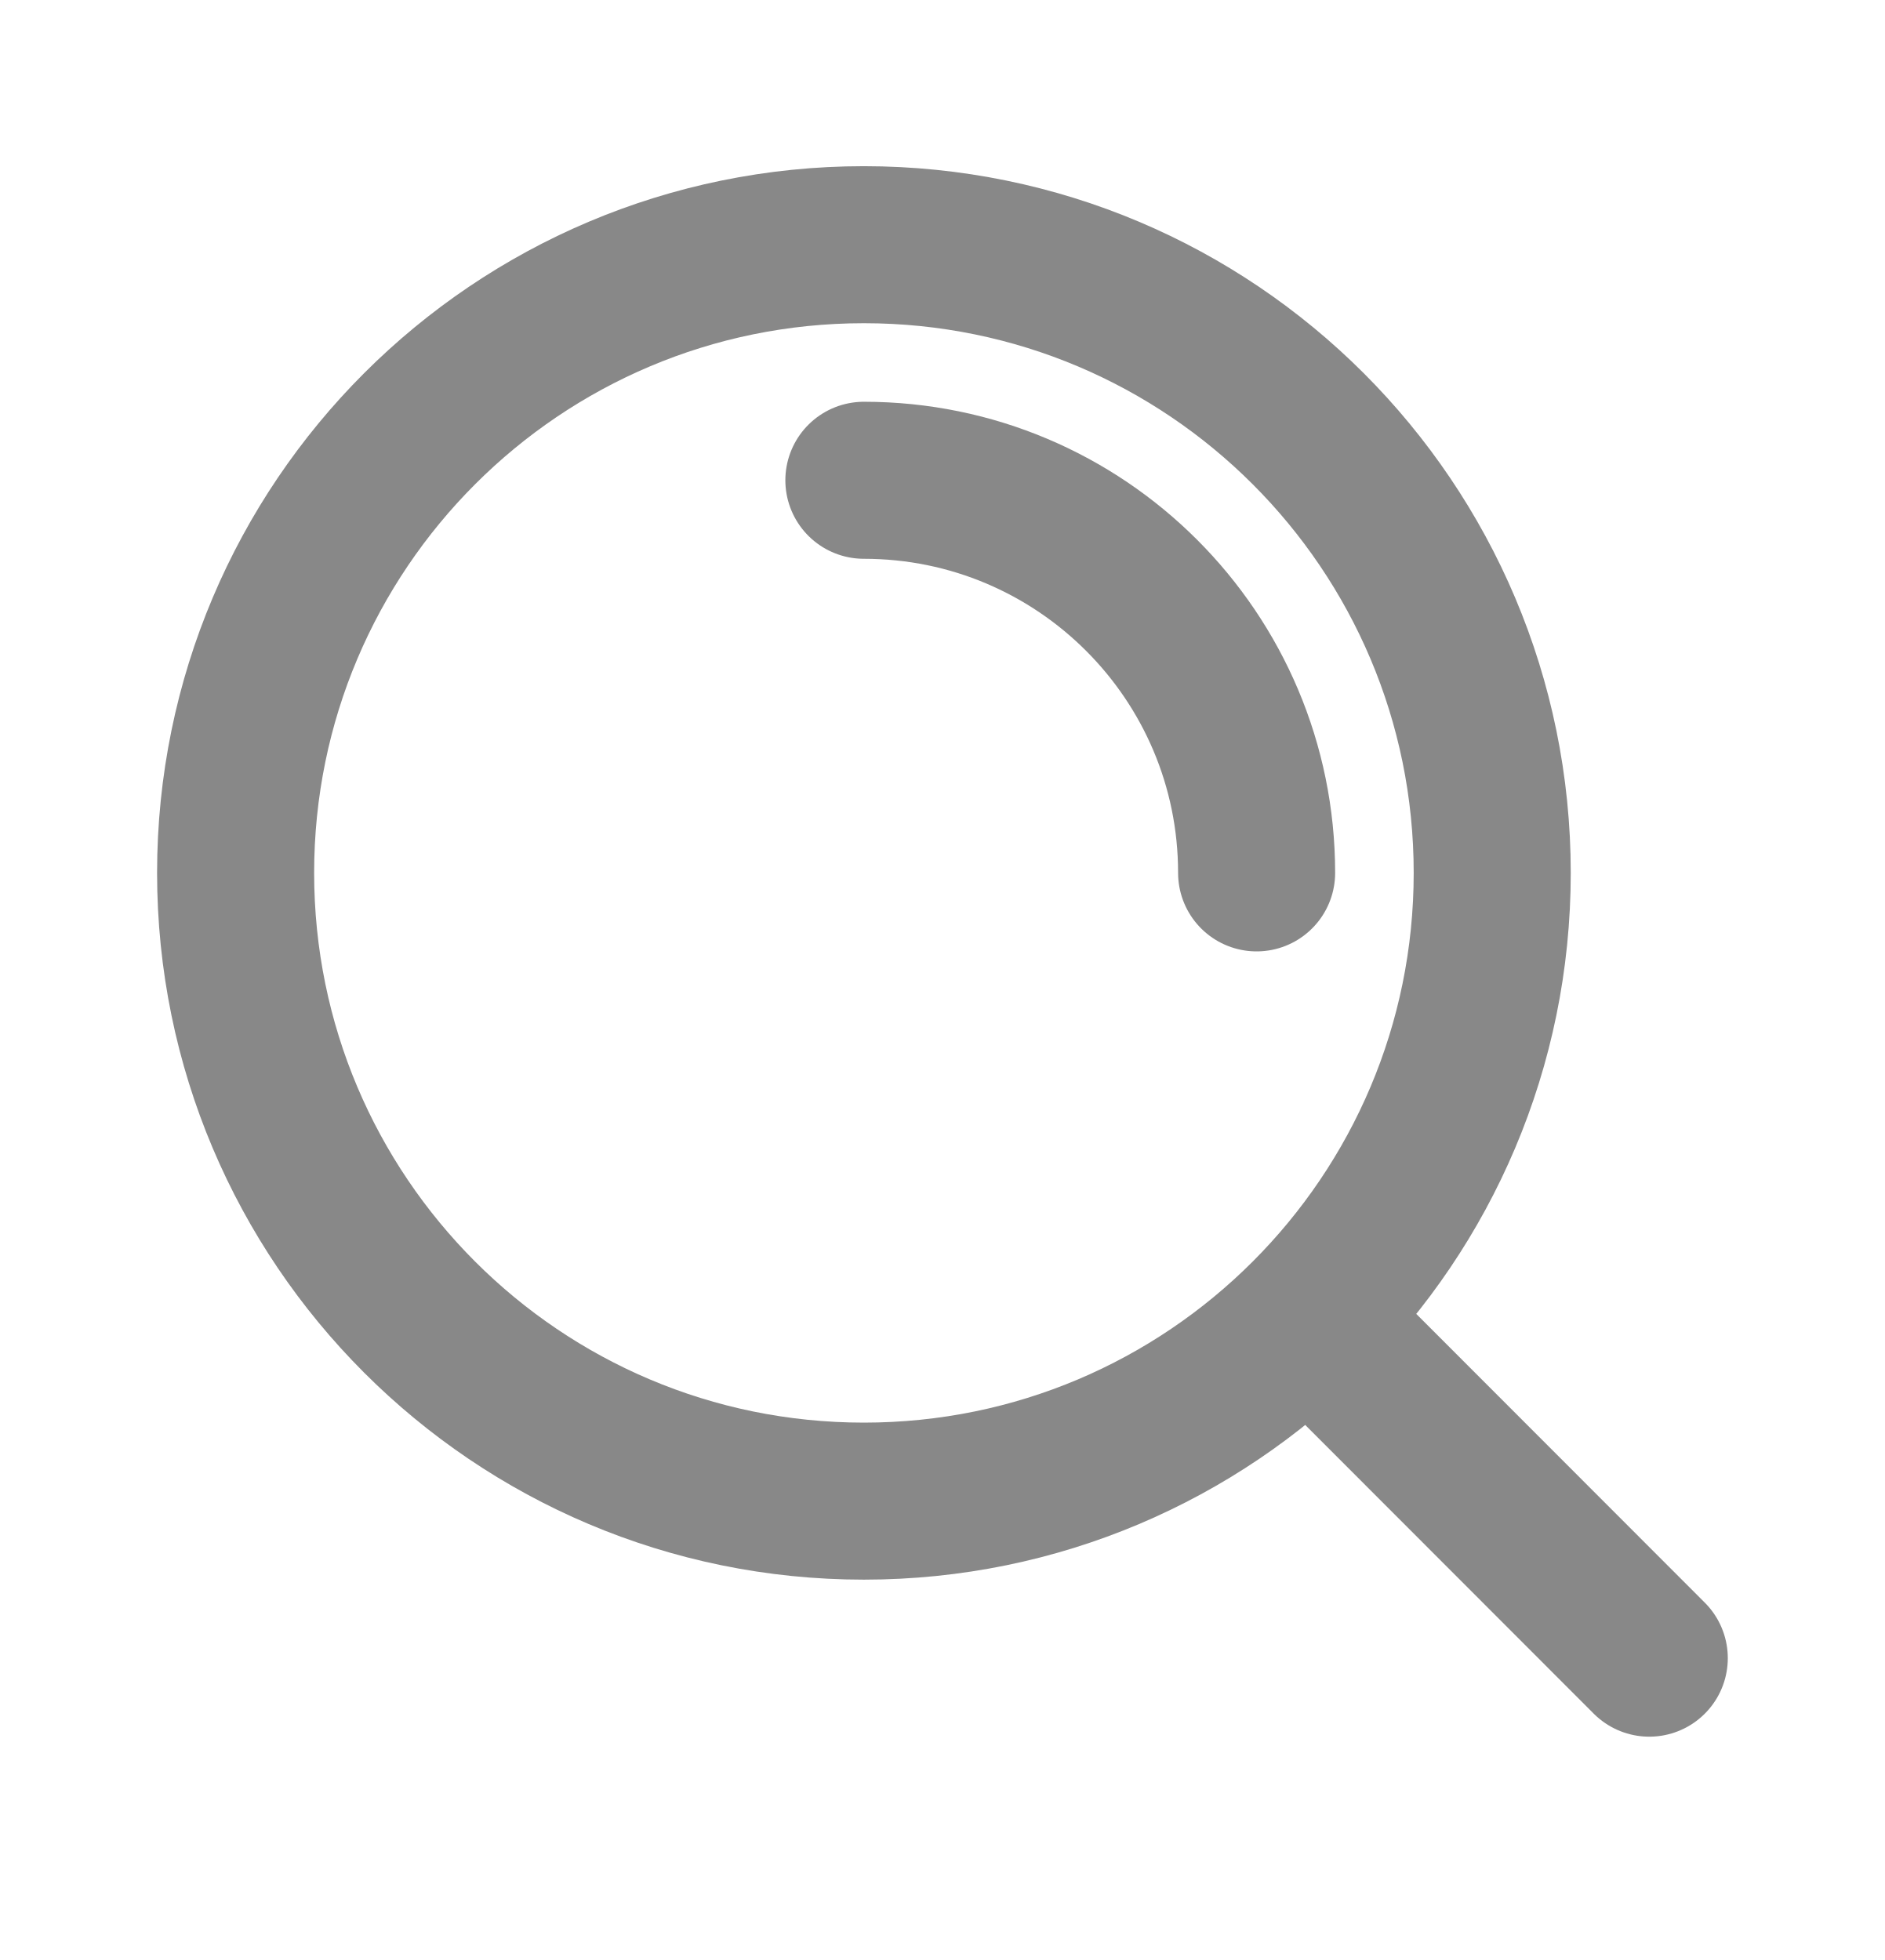
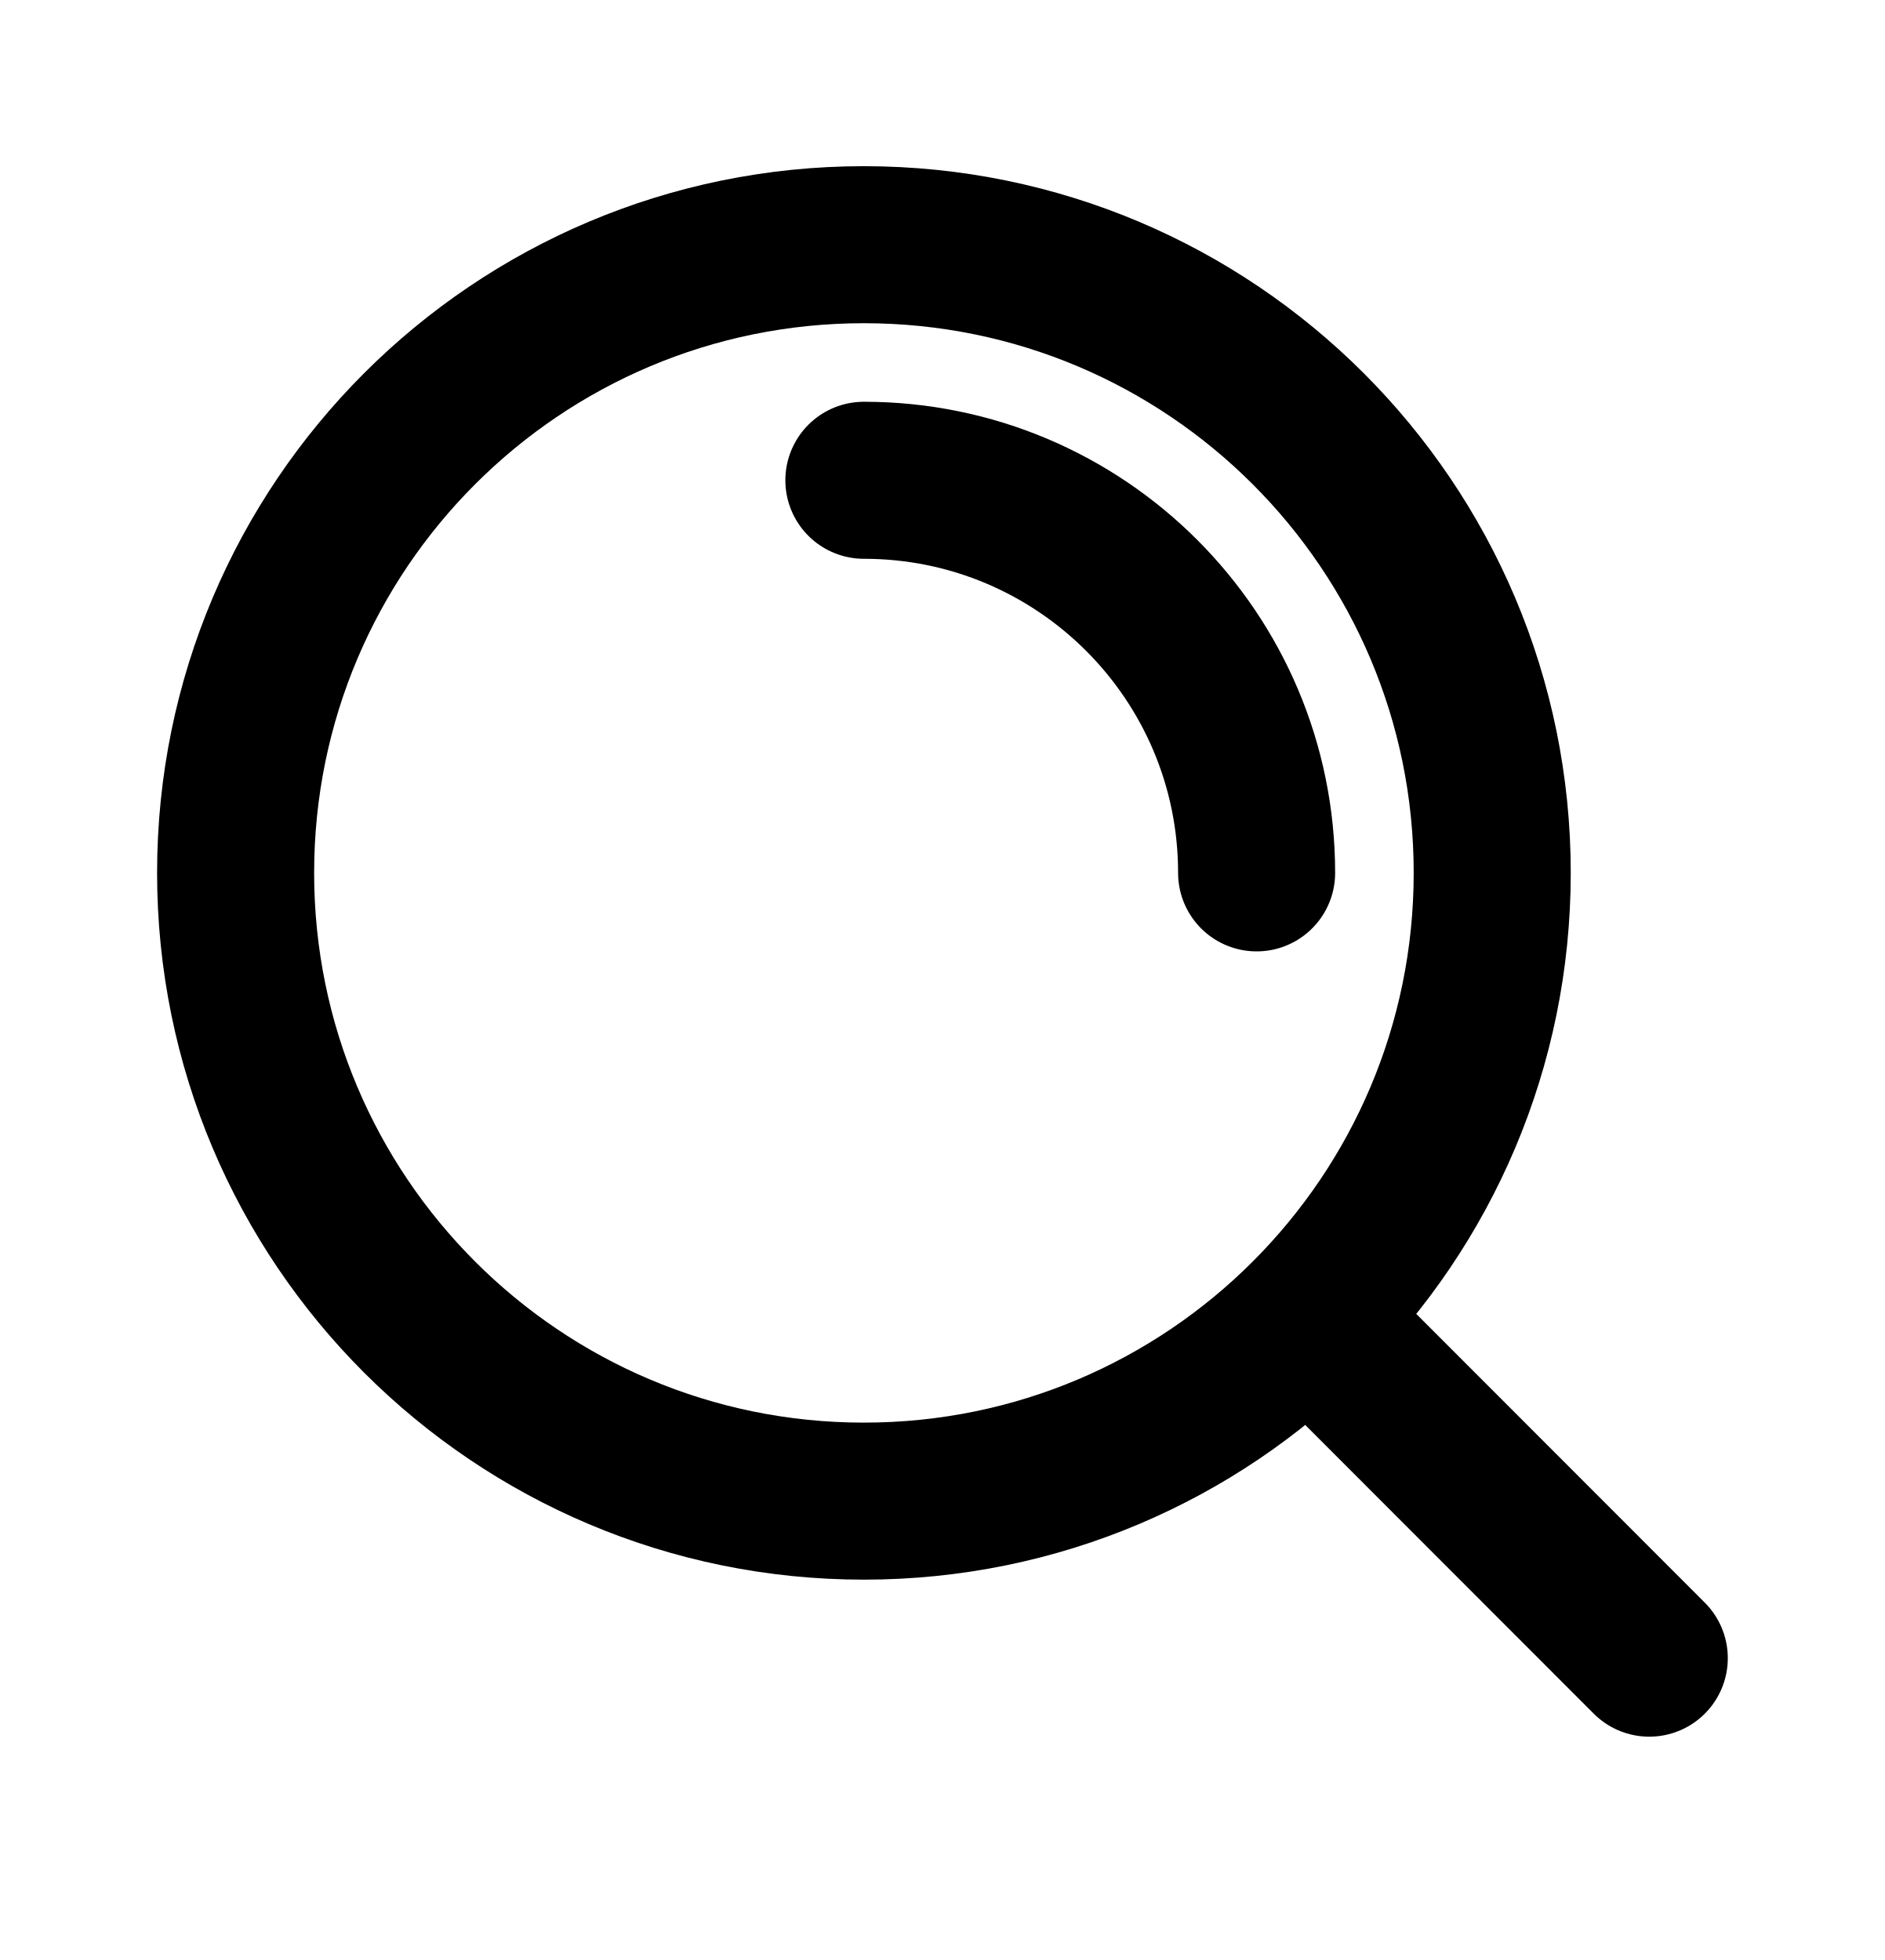
<svg xmlns="http://www.w3.org/2000/svg" width="25" height="26" viewBox="0 0 25 26" fill="none">
-   <path d="M11.458 6.371C14.335 6.371 16.667 8.703 16.667 11.579M17.353 17.47L21.875 21.996M19.792 11.579C19.792 16.182 16.061 19.913 11.458 19.913C6.856 19.913 3.125 16.182 3.125 11.579C3.125 6.977 6.856 3.246 11.458 3.246C16.061 3.246 19.792 6.977 19.792 11.579Z" stroke="#888888" stroke-width="2.083" stroke-linecap="round" stroke-linejoin="round" />
+   <path d="M11.458 6.371C14.335 6.371 16.667 8.703 16.667 11.579M17.353 17.47L21.875 21.996M19.792 11.579C19.792 16.182 16.061 19.913 11.458 19.913C6.856 19.913 3.125 16.182 3.125 11.579C3.125 6.977 6.856 3.246 11.458 3.246C16.061 3.246 19.792 6.977 19.792 11.579Z" stroke="currentColor" stroke-width="2.083" stroke-linecap="round" stroke-linejoin="round" />
</svg>
